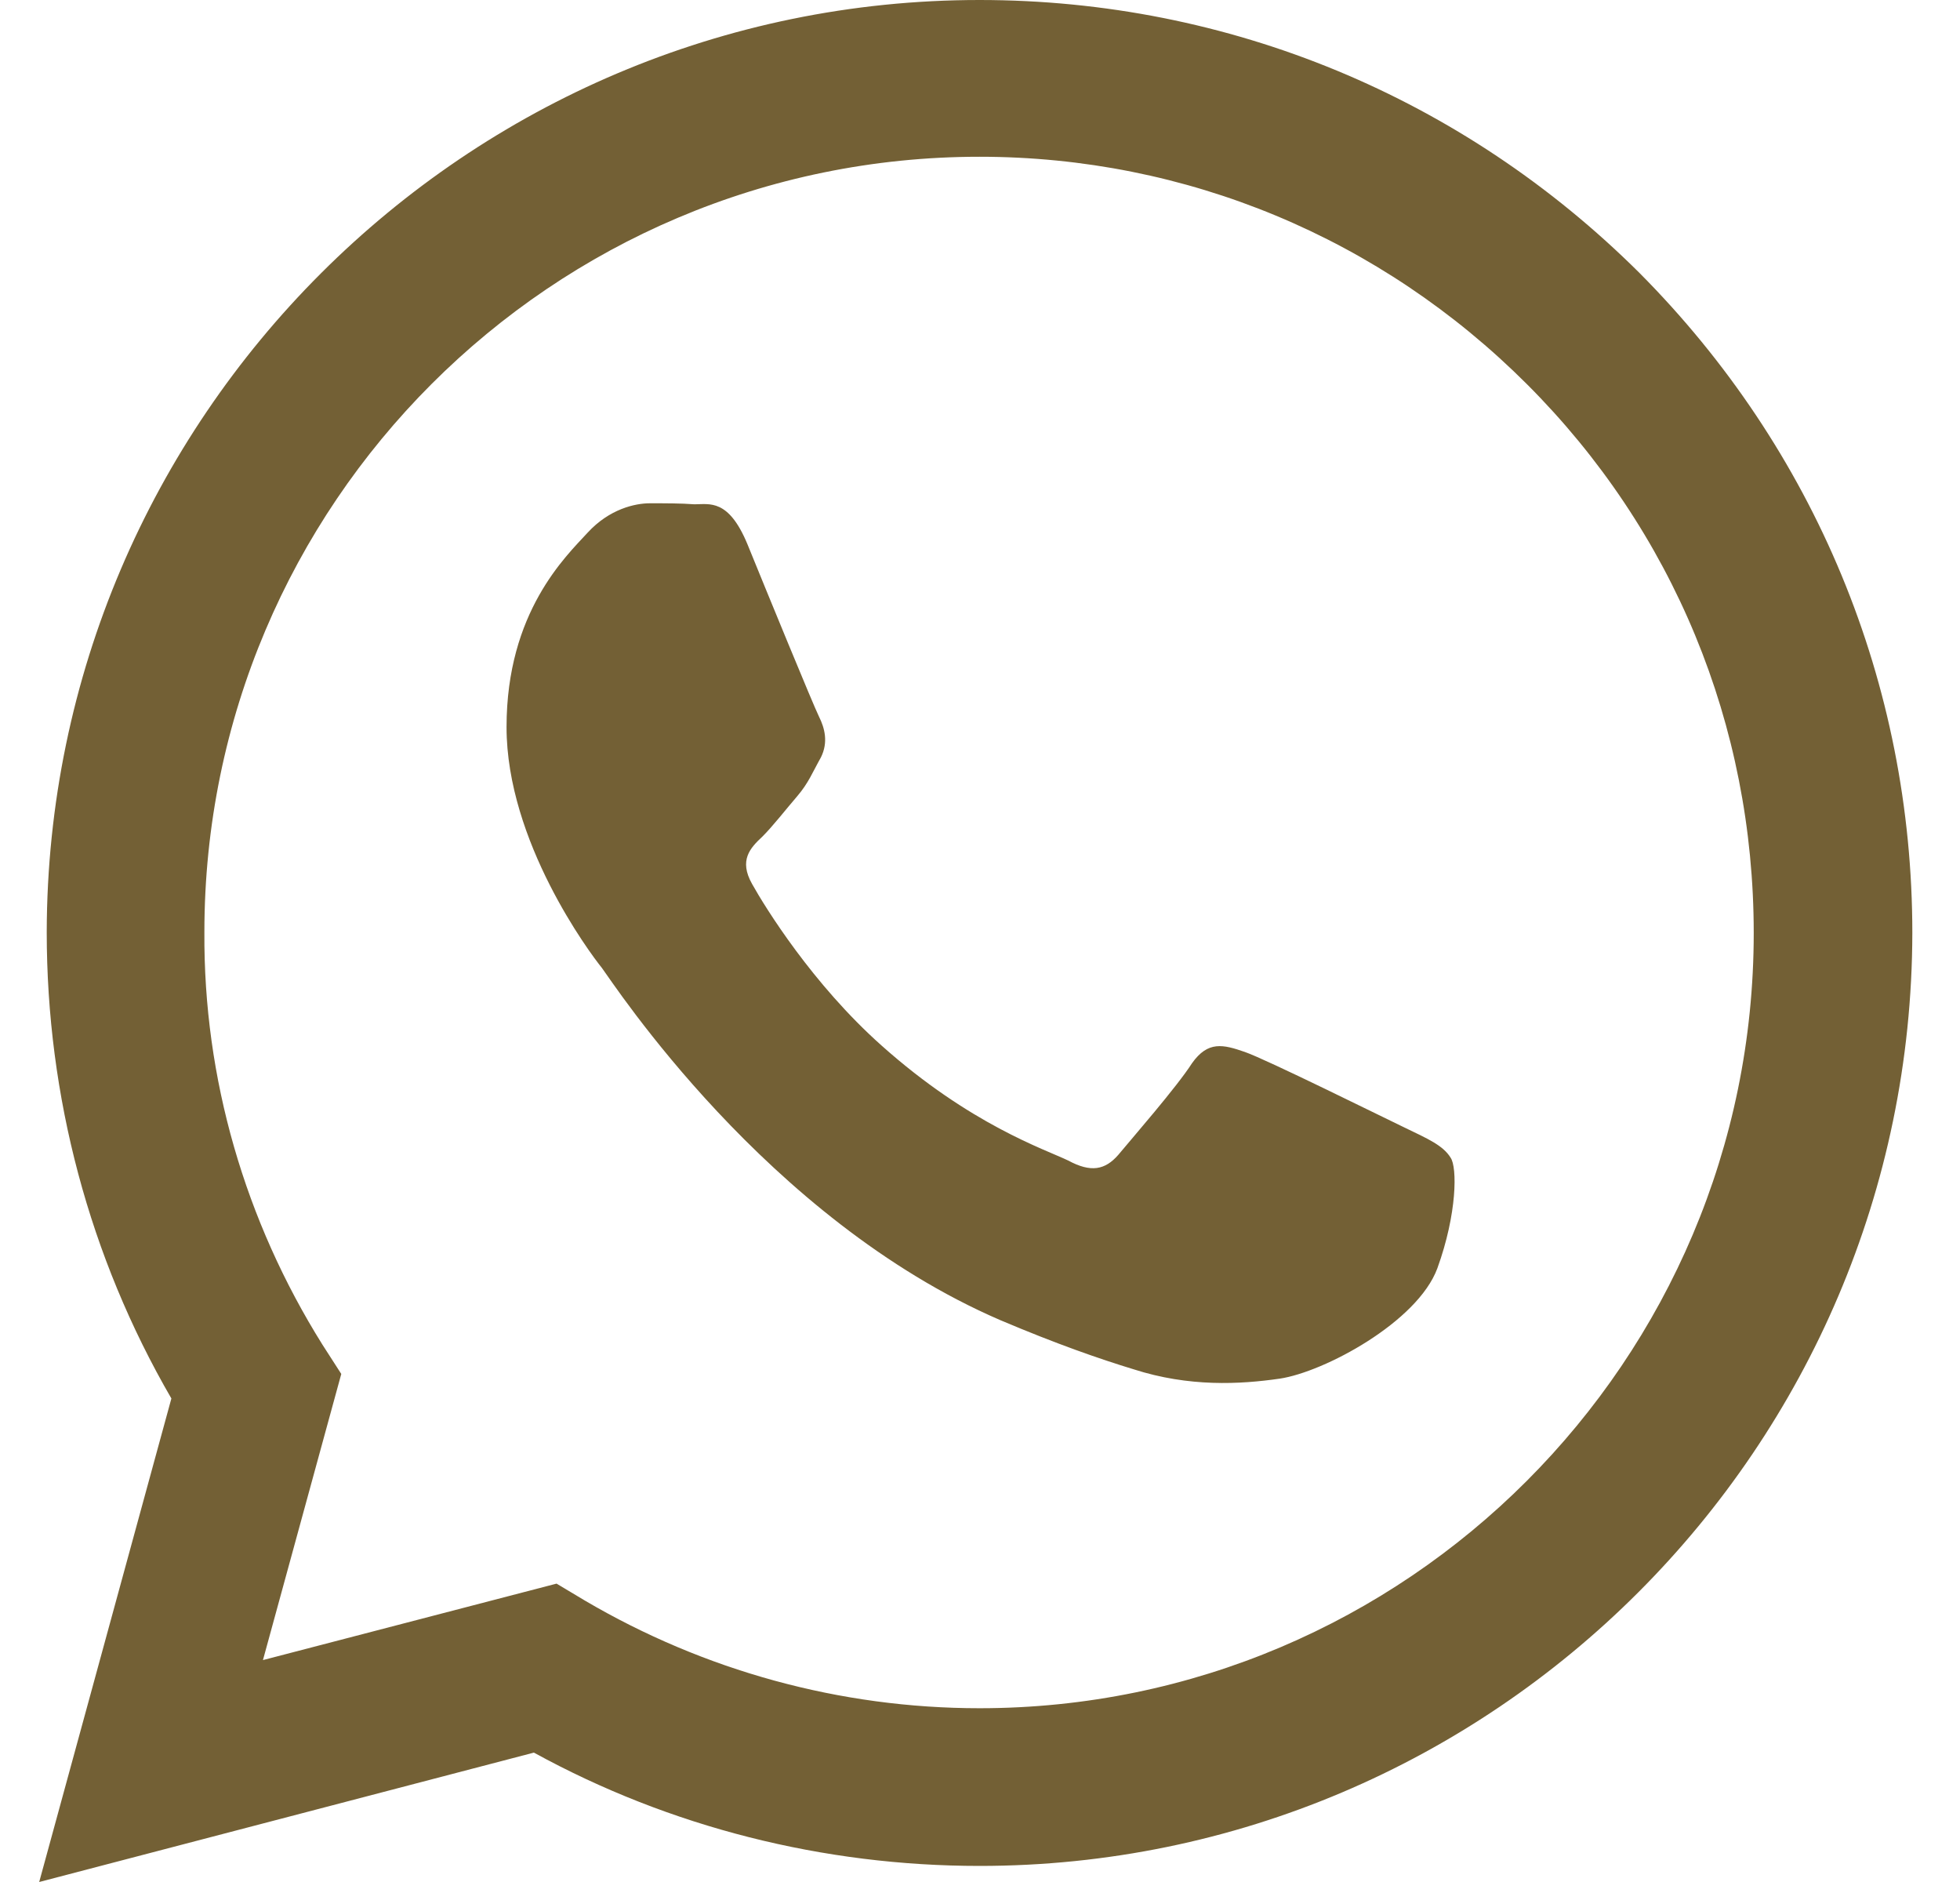
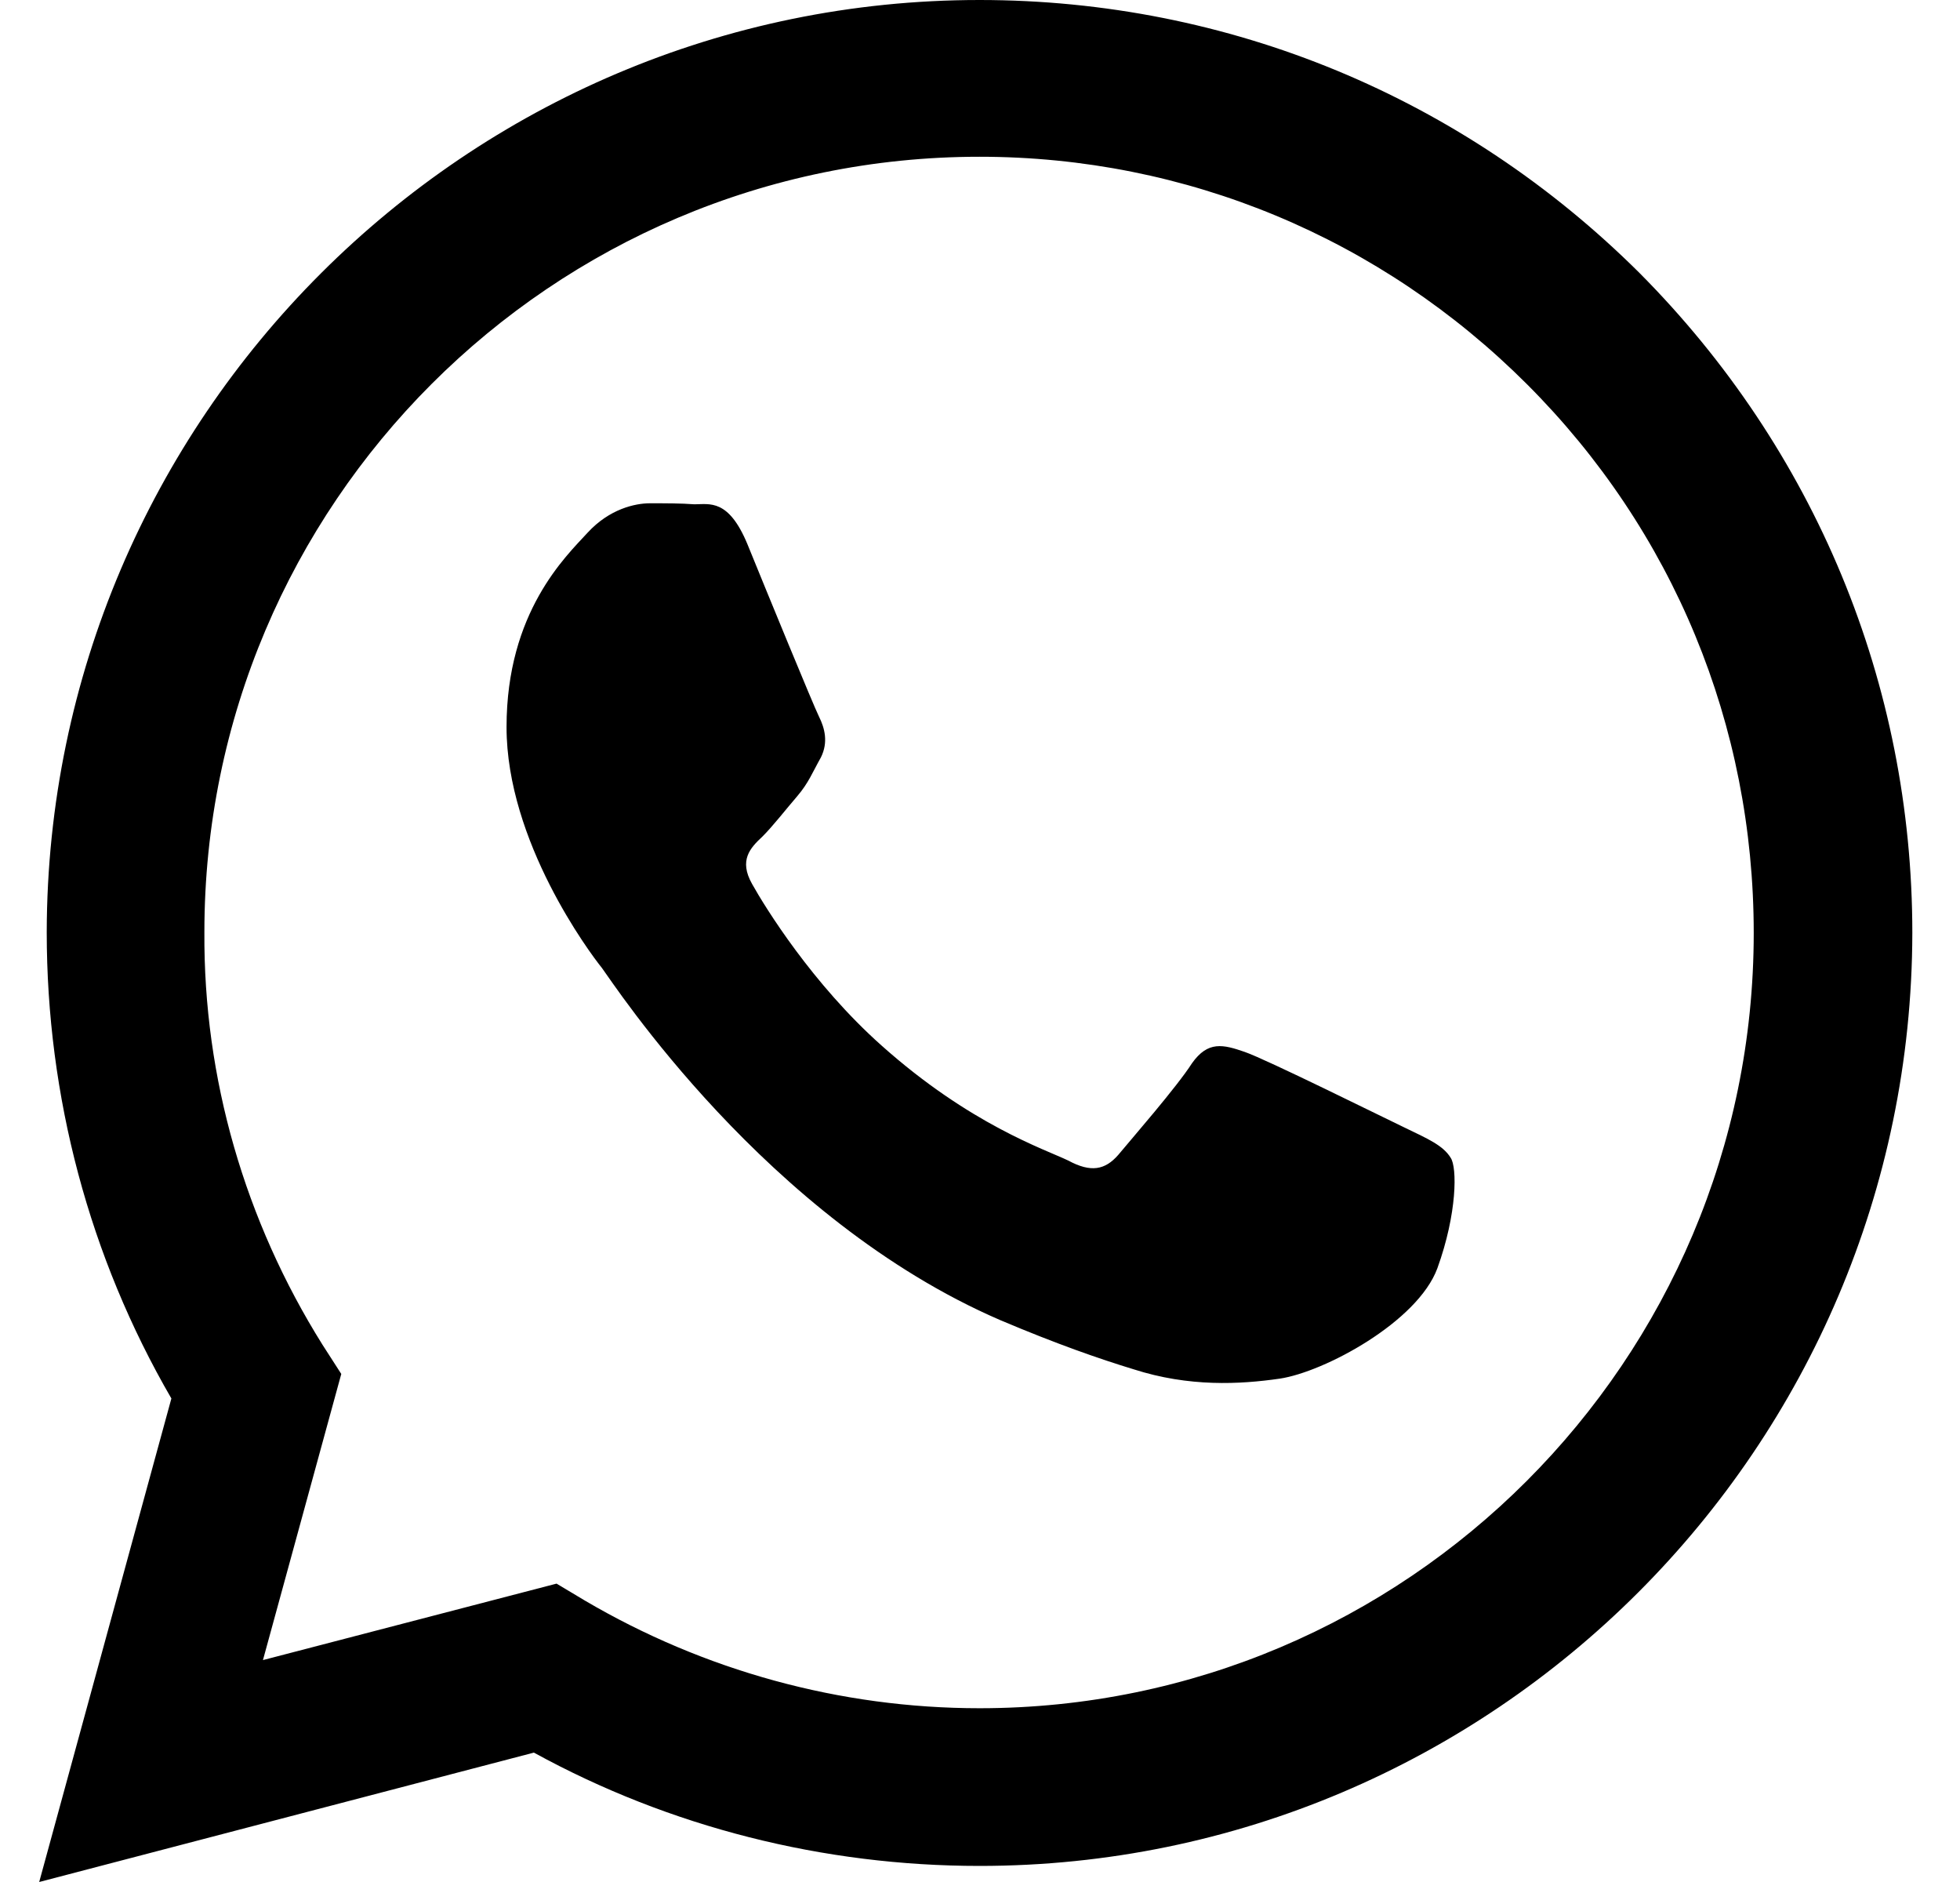
- <svg xmlns="http://www.w3.org/2000/svg" width="25" height="24" viewBox="0 0 25 24" fill="none">
-   <path d="M12.494 0C5.943 0 0.608 5.335 0.596 11.886C0.596 13.981 1.138 16.028 2.186 17.834L0.5 24L6.81 22.35C8.544 23.302 10.507 23.795 12.494 23.795C19.045 23.795 24.38 18.461 24.392 11.898C24.392 8.719 23.151 5.732 20.911 3.48C18.66 1.24 15.673 0 12.494 0ZM12.494 21.784C10.712 21.784 8.978 21.303 7.46 20.411L7.099 20.195L3.354 21.17L4.353 17.521L4.113 17.148C3.125 15.57 2.595 13.752 2.607 11.886C2.607 6.431 7.039 1.999 12.494 1.999C15.131 1.999 17.612 3.035 19.478 4.901C21.345 6.768 22.369 9.248 22.369 11.898C22.369 17.353 17.937 21.784 12.494 21.784ZM17.913 14.378C17.612 14.234 16.155 13.511 15.878 13.415C15.601 13.319 15.408 13.271 15.204 13.559C15.011 13.861 14.433 14.523 14.264 14.727C14.096 14.92 13.915 14.956 13.626 14.8C13.325 14.655 12.374 14.342 11.242 13.331C10.363 12.548 9.76 11.572 9.592 11.271C9.423 10.97 9.568 10.814 9.724 10.669C9.857 10.537 10.025 10.32 10.17 10.152C10.314 9.983 10.363 9.85 10.471 9.658C10.567 9.465 10.519 9.284 10.447 9.14C10.375 8.995 9.772 7.526 9.532 6.936C9.291 6.358 9.05 6.431 8.857 6.431C8.689 6.418 8.484 6.418 8.291 6.418C8.099 6.418 7.773 6.491 7.496 6.792C7.22 7.093 6.461 7.803 6.461 9.272C6.461 10.73 7.521 12.15 7.677 12.343C7.822 12.536 9.772 15.546 12.759 16.835C13.469 17.136 14.023 17.329 14.457 17.461C15.167 17.69 15.818 17.654 16.323 17.581C16.889 17.497 18.081 16.859 18.334 16.173C18.587 15.474 18.587 14.884 18.503 14.764C18.407 14.607 18.214 14.523 17.913 14.378Z" fill="#736035" />
+ <svg xmlns="http://www.w3.org/2000/svg" width="25" height="24" viewBox="0 0 25 24">
+   <path d="M12.494 0C5.943 0 0.608 5.335 0.596 11.886C0.596 13.981 1.138 16.028 2.186 17.834L0.5 24L6.81 22.35C8.544 23.302 10.507 23.795 12.494 23.795C19.045 23.795 24.38 18.461 24.392 11.898C24.392 8.719 23.151 5.732 20.911 3.48C18.66 1.24 15.673 0 12.494 0ZM12.494 21.784C10.712 21.784 8.978 21.303 7.46 20.411L7.099 20.195L3.354 21.17L4.353 17.521L4.113 17.148C3.125 15.57 2.595 13.752 2.607 11.886C2.607 6.431 7.039 1.999 12.494 1.999C15.131 1.999 17.612 3.035 19.478 4.901C21.345 6.768 22.369 9.248 22.369 11.898C22.369 17.353 17.937 21.784 12.494 21.784ZM17.913 14.378C17.612 14.234 16.155 13.511 15.878 13.415C15.601 13.319 15.408 13.271 15.204 13.559C15.011 13.861 14.433 14.523 14.264 14.727C14.096 14.92 13.915 14.956 13.626 14.8C13.325 14.655 12.374 14.342 11.242 13.331C10.363 12.548 9.76 11.572 9.592 11.271C9.423 10.97 9.568 10.814 9.724 10.669C9.857 10.537 10.025 10.32 10.17 10.152C10.314 9.983 10.363 9.85 10.471 9.658C10.567 9.465 10.519 9.284 10.447 9.14C10.375 8.995 9.772 7.526 9.532 6.936C9.291 6.358 9.05 6.431 8.857 6.431C8.689 6.418 8.484 6.418 8.291 6.418C8.099 6.418 7.773 6.491 7.496 6.792C7.22 7.093 6.461 7.803 6.461 9.272C6.461 10.73 7.521 12.15 7.677 12.343C7.822 12.536 9.772 15.546 12.759 16.835C13.469 17.136 14.023 17.329 14.457 17.461C15.167 17.69 15.818 17.654 16.323 17.581C16.889 17.497 18.081 16.859 18.334 16.173C18.587 15.474 18.587 14.884 18.503 14.764C18.407 14.607 18.214 14.523 17.913 14.378Z" />
</svg>
